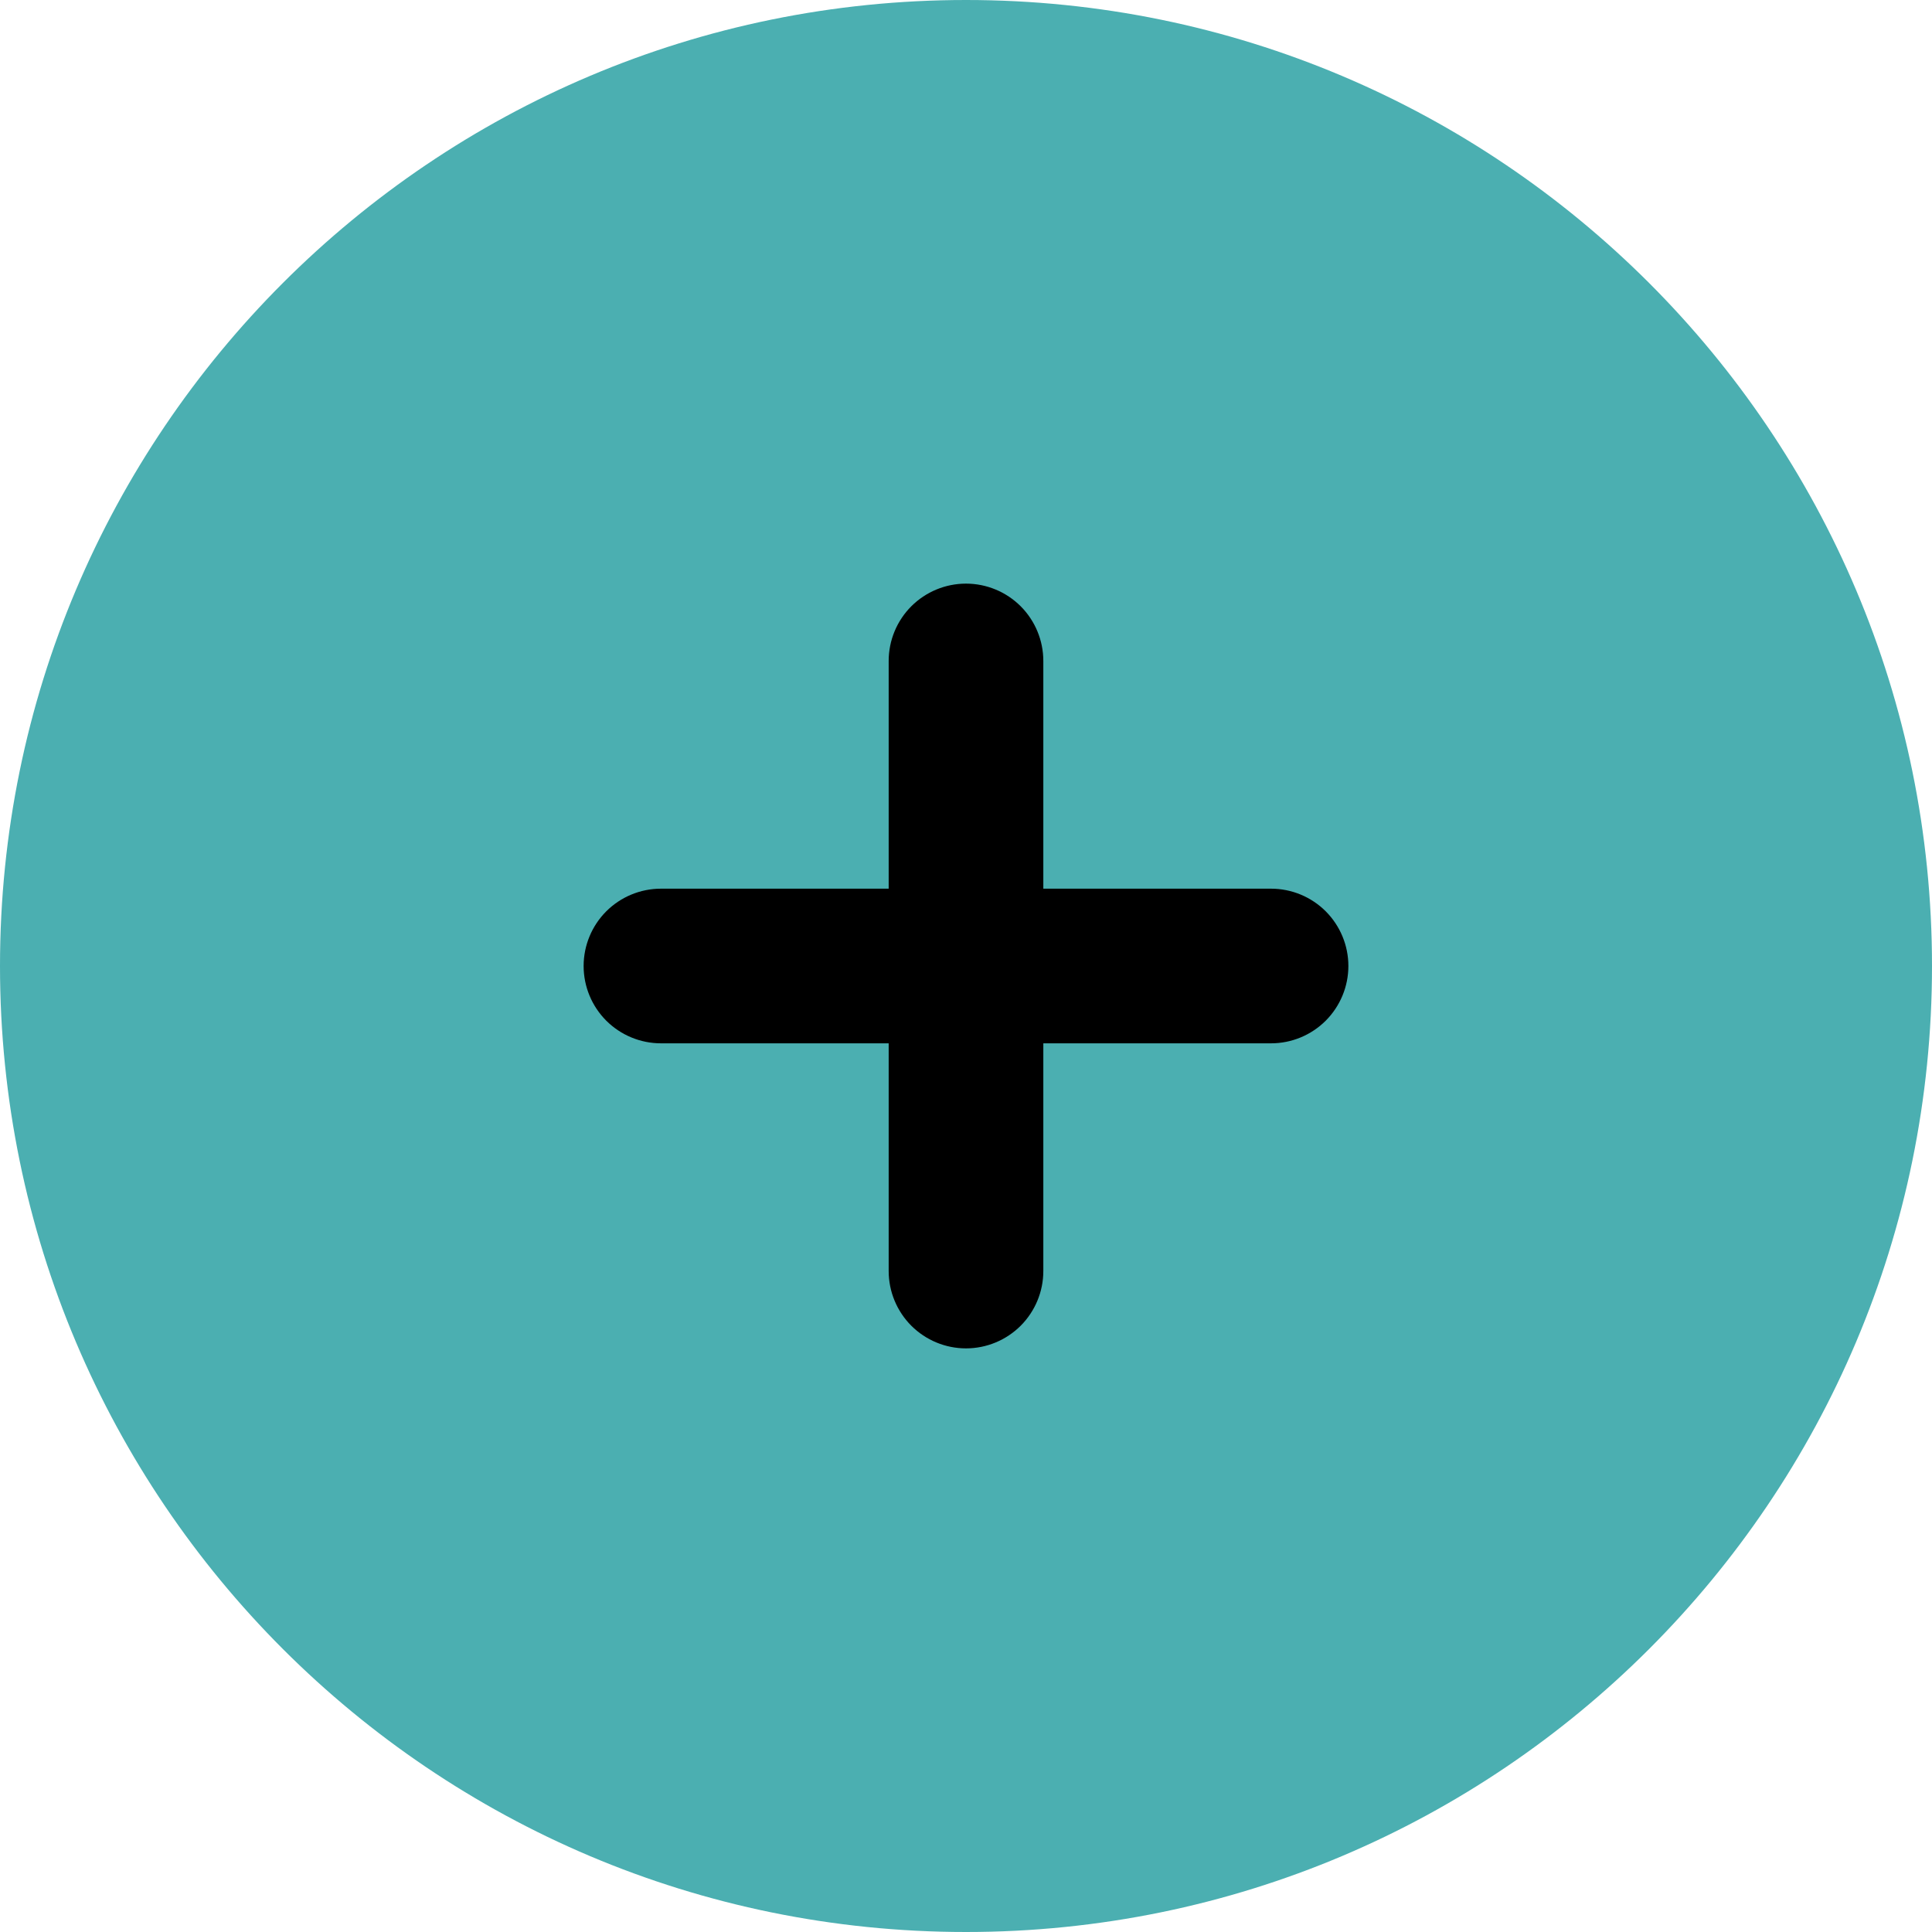
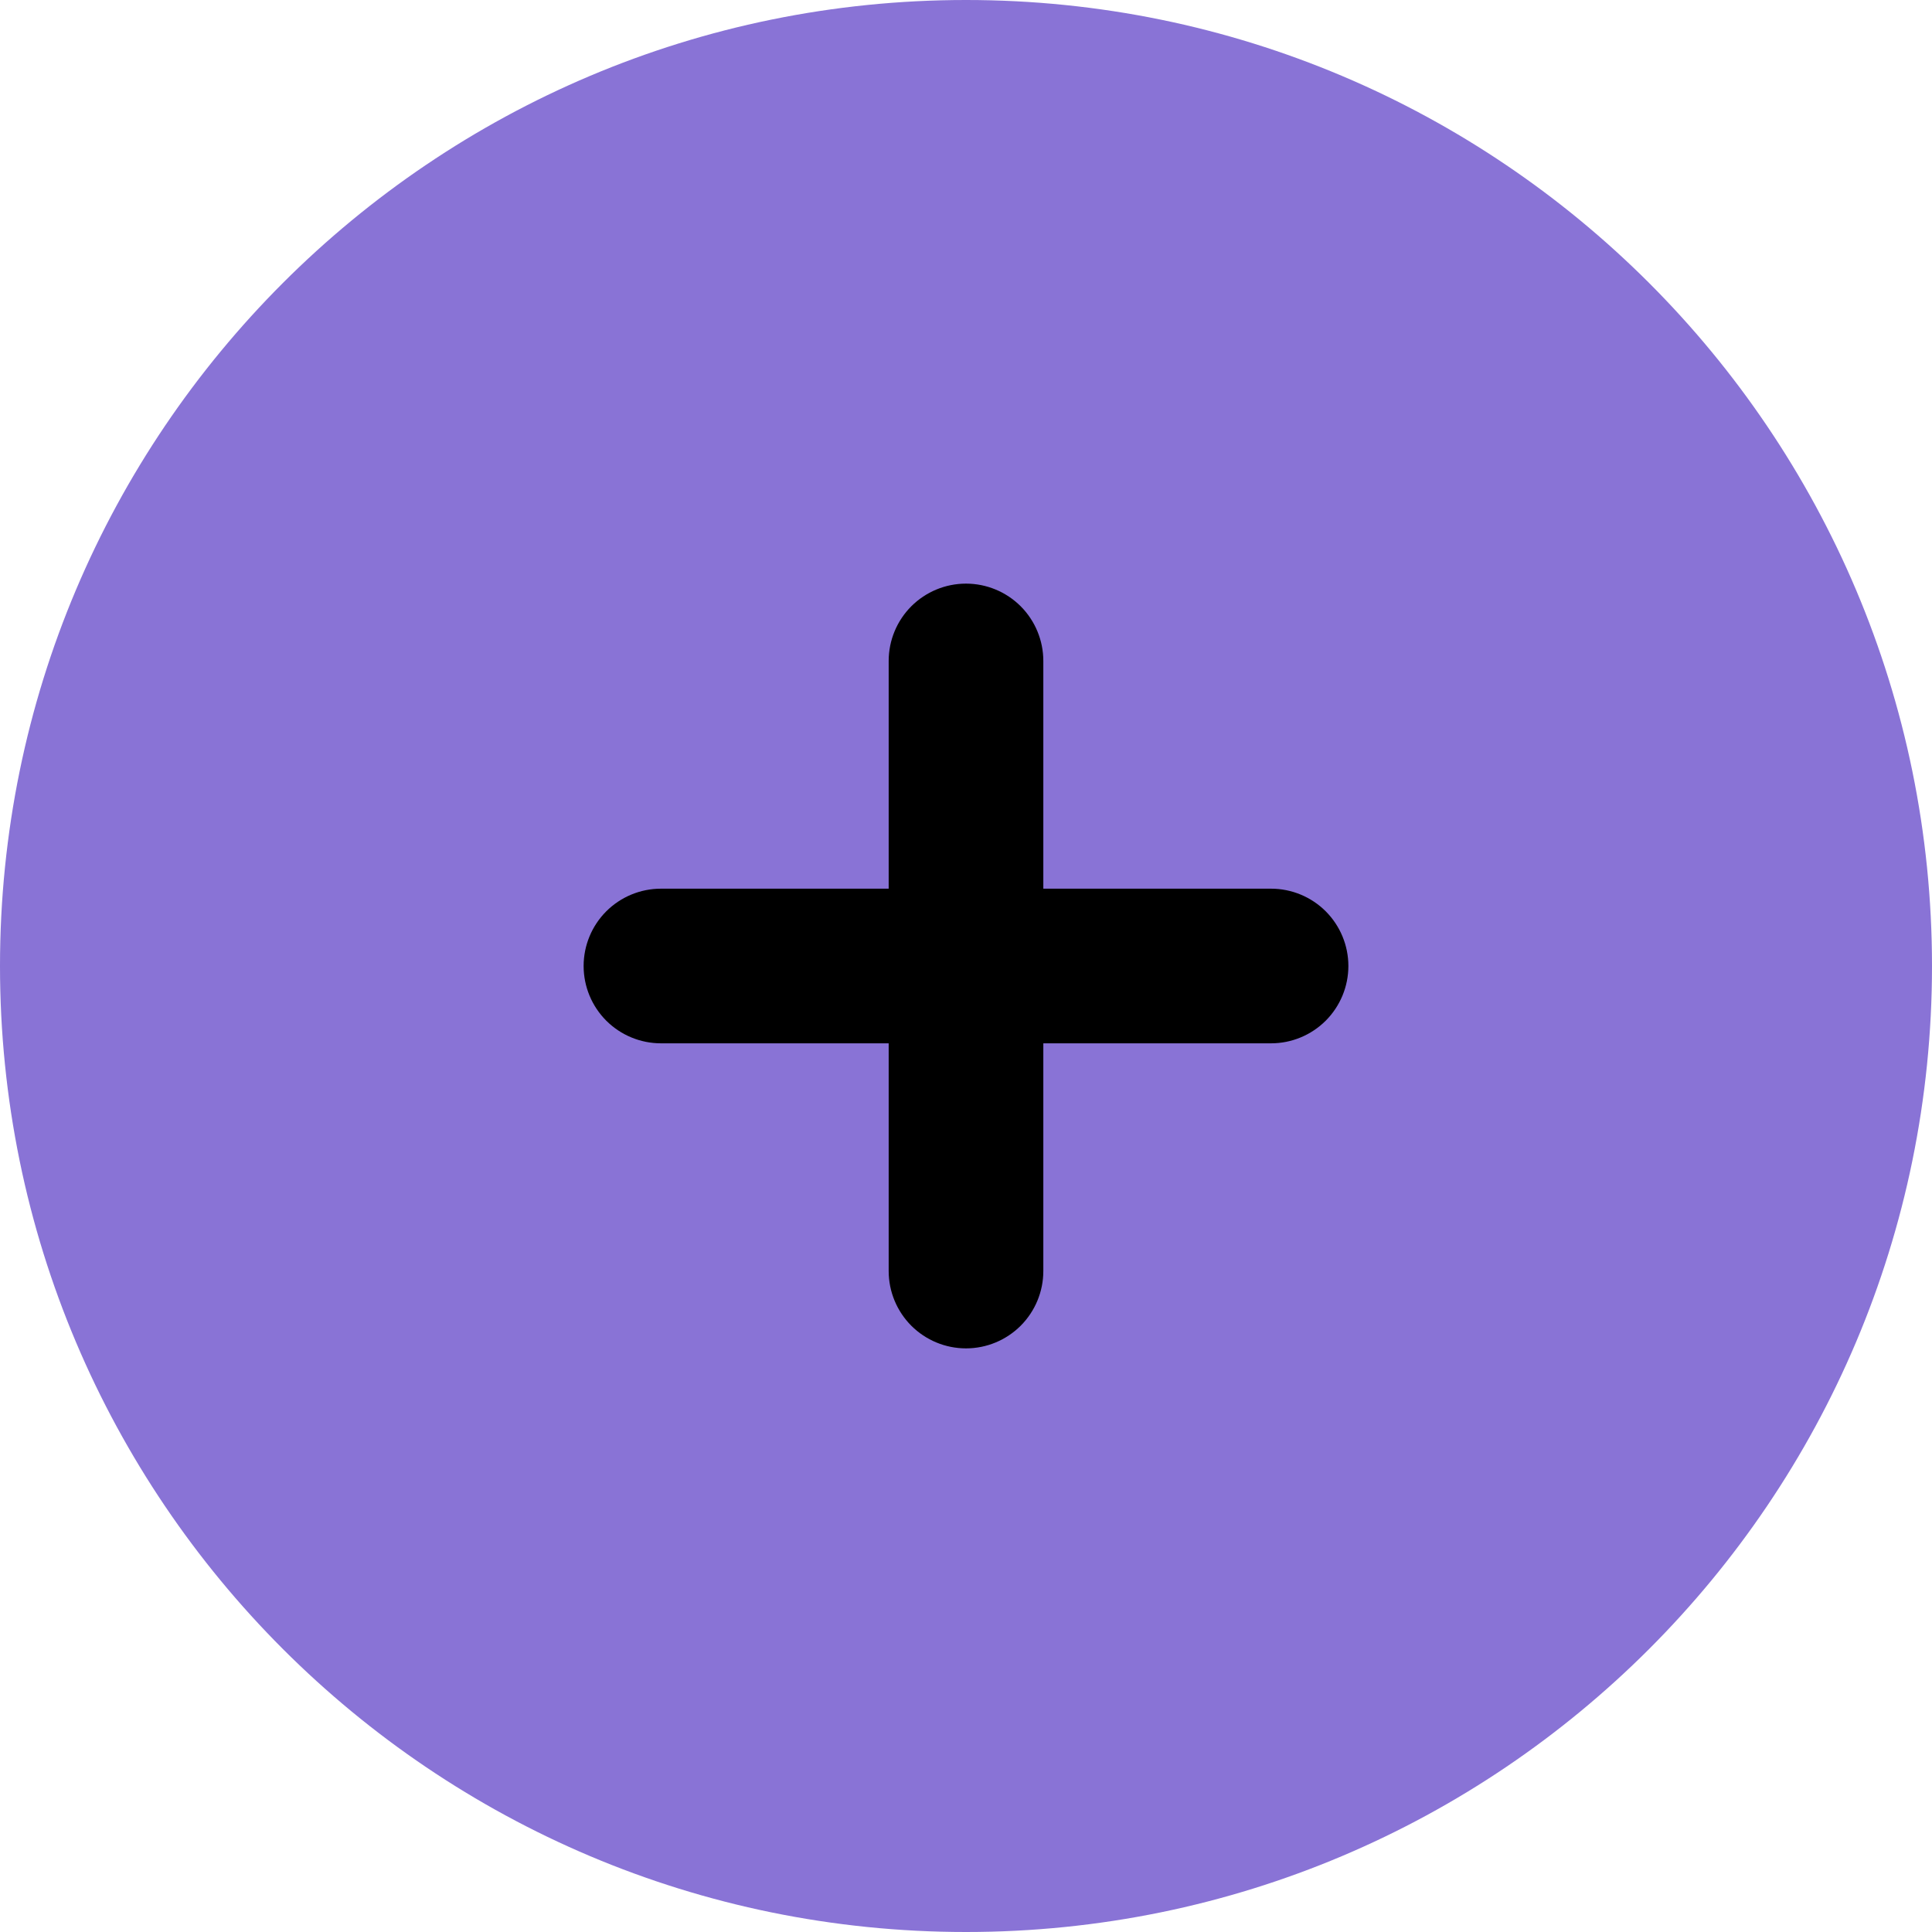
<svg xmlns="http://www.w3.org/2000/svg" width="48" height="48" viewBox="0 0 48 48" fill="none">
-   <rect width="48" height="48" rx="24" fill="#4BAFB1" />
+   <rect width="48" height="48" rx="24" fill="#8973D6" />
  <path d="M25.421 16.421C25.421 16.044 25.271 15.683 25.005 15.416C24.738 15.15 24.377 15 24 15C23.623 15 23.262 15.15 22.995 15.416C22.729 15.683 22.579 16.044 22.579 16.421V22.579H16.421C16.044 22.579 15.683 22.729 15.416 22.995C15.15 23.262 15 23.623 15 24C15 24.377 15.15 24.738 15.416 25.005C15.683 25.271 16.044 25.421 16.421 25.421H22.579V31.579C22.579 31.956 22.729 32.317 22.995 32.584C23.262 32.85 23.623 33 24 33C24.377 33 24.738 32.85 25.005 32.584C25.271 32.317 25.421 31.956 25.421 31.579V25.421H31.579C31.956 25.421 32.317 25.271 32.584 25.005C32.85 24.738 33 24.377 33 24C33 23.623 32.85 23.262 32.584 22.995C32.317 22.729 31.956 22.579 31.579 22.579H25.421V16.421Z" fill="black" stroke="black" />
</svg>
